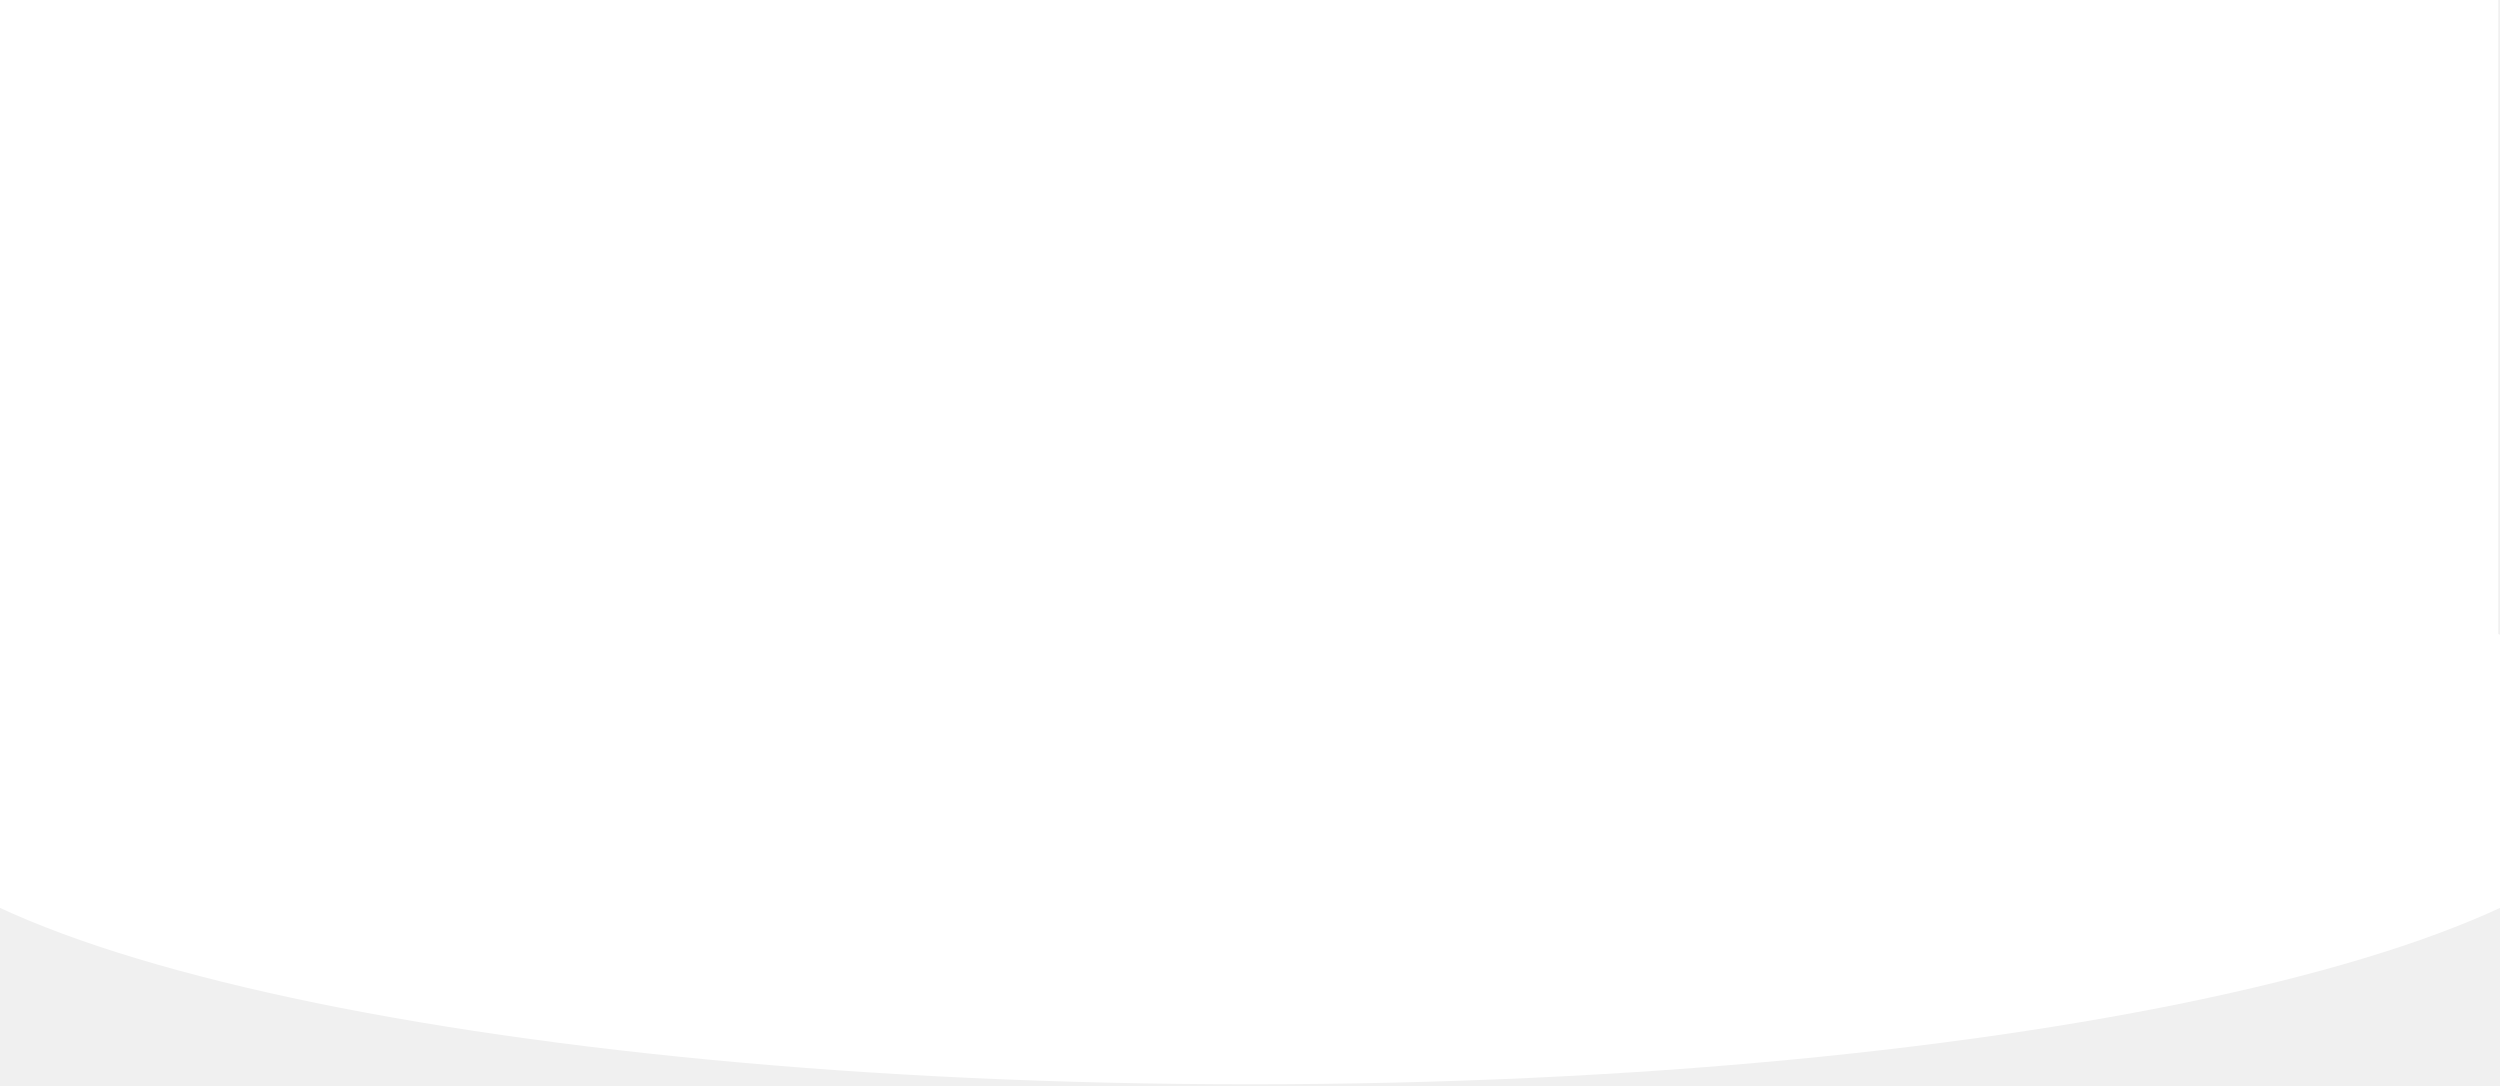
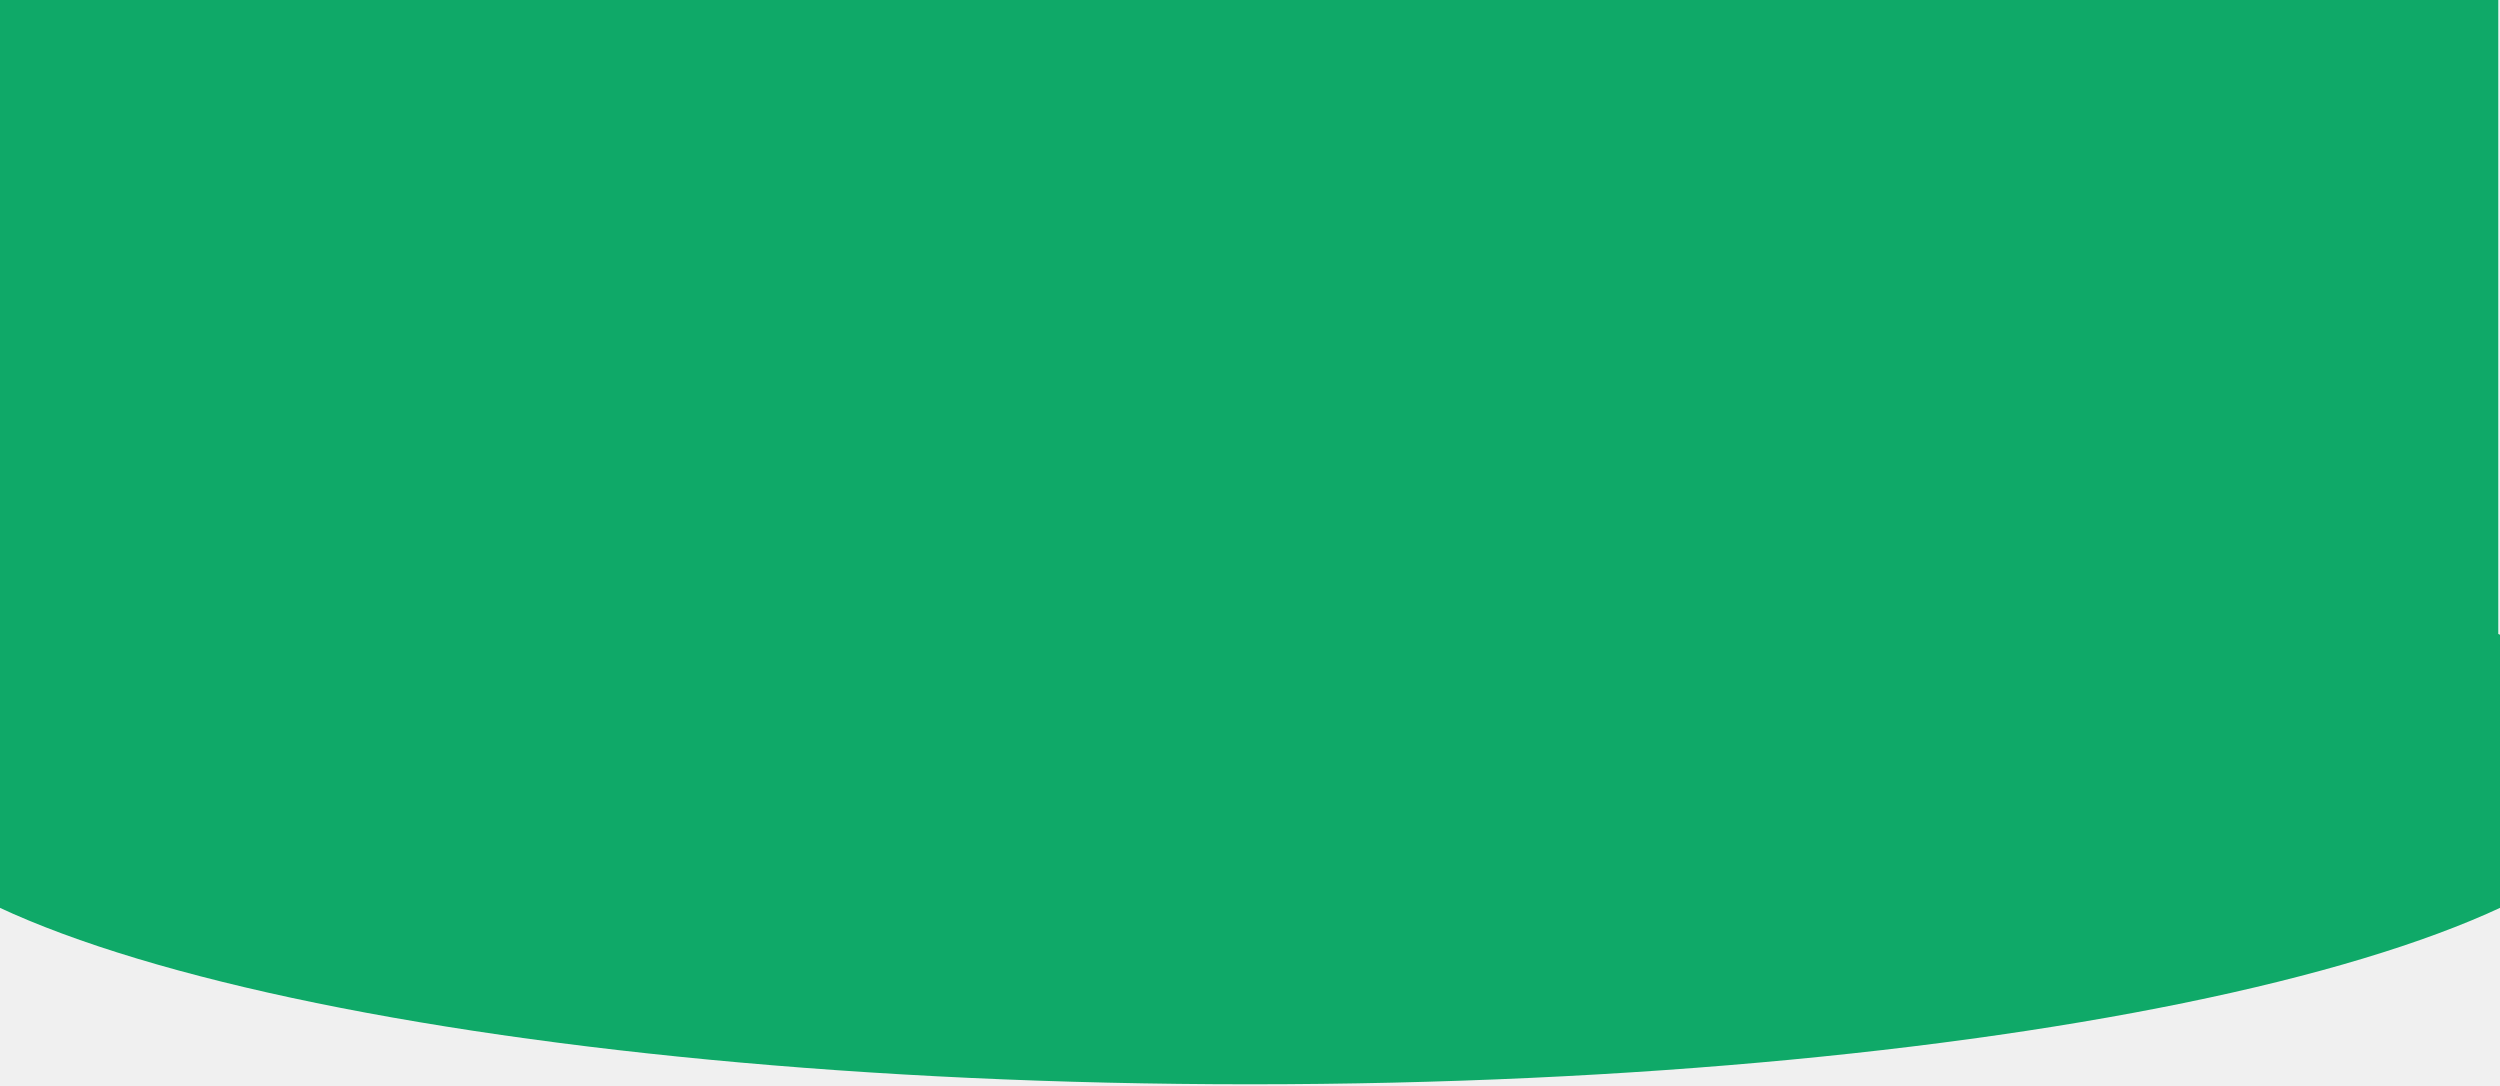
<svg xmlns="http://www.w3.org/2000/svg" width="1440" height="625" viewBox="0 0 1440 625" fill="none">
-   <path fill-rule="evenodd" clip-rule="evenodd" d="M1439 0H0V365.601C-51.253 389.374 -80 416.068 -80 444.275C-80 543.838 278.172 624.549 720 624.549C1161.83 624.549 1520 543.838 1520 444.275C1520 415.885 1490.88 389.028 1439 365.138V0Z" fill="white" />
+   <path fill-rule="evenodd" clip-rule="evenodd" d="M1439 0H0V365.601C-51.253 389.374 -80 416.068 -80 444.275C-80 543.838 278.172 624.549 720 624.549C1161.83 624.549 1520 543.838 1520 444.275C1520 415.885 1490.88 389.028 1439 365.138V0Z" fill="#0fa968" />
</svg>
